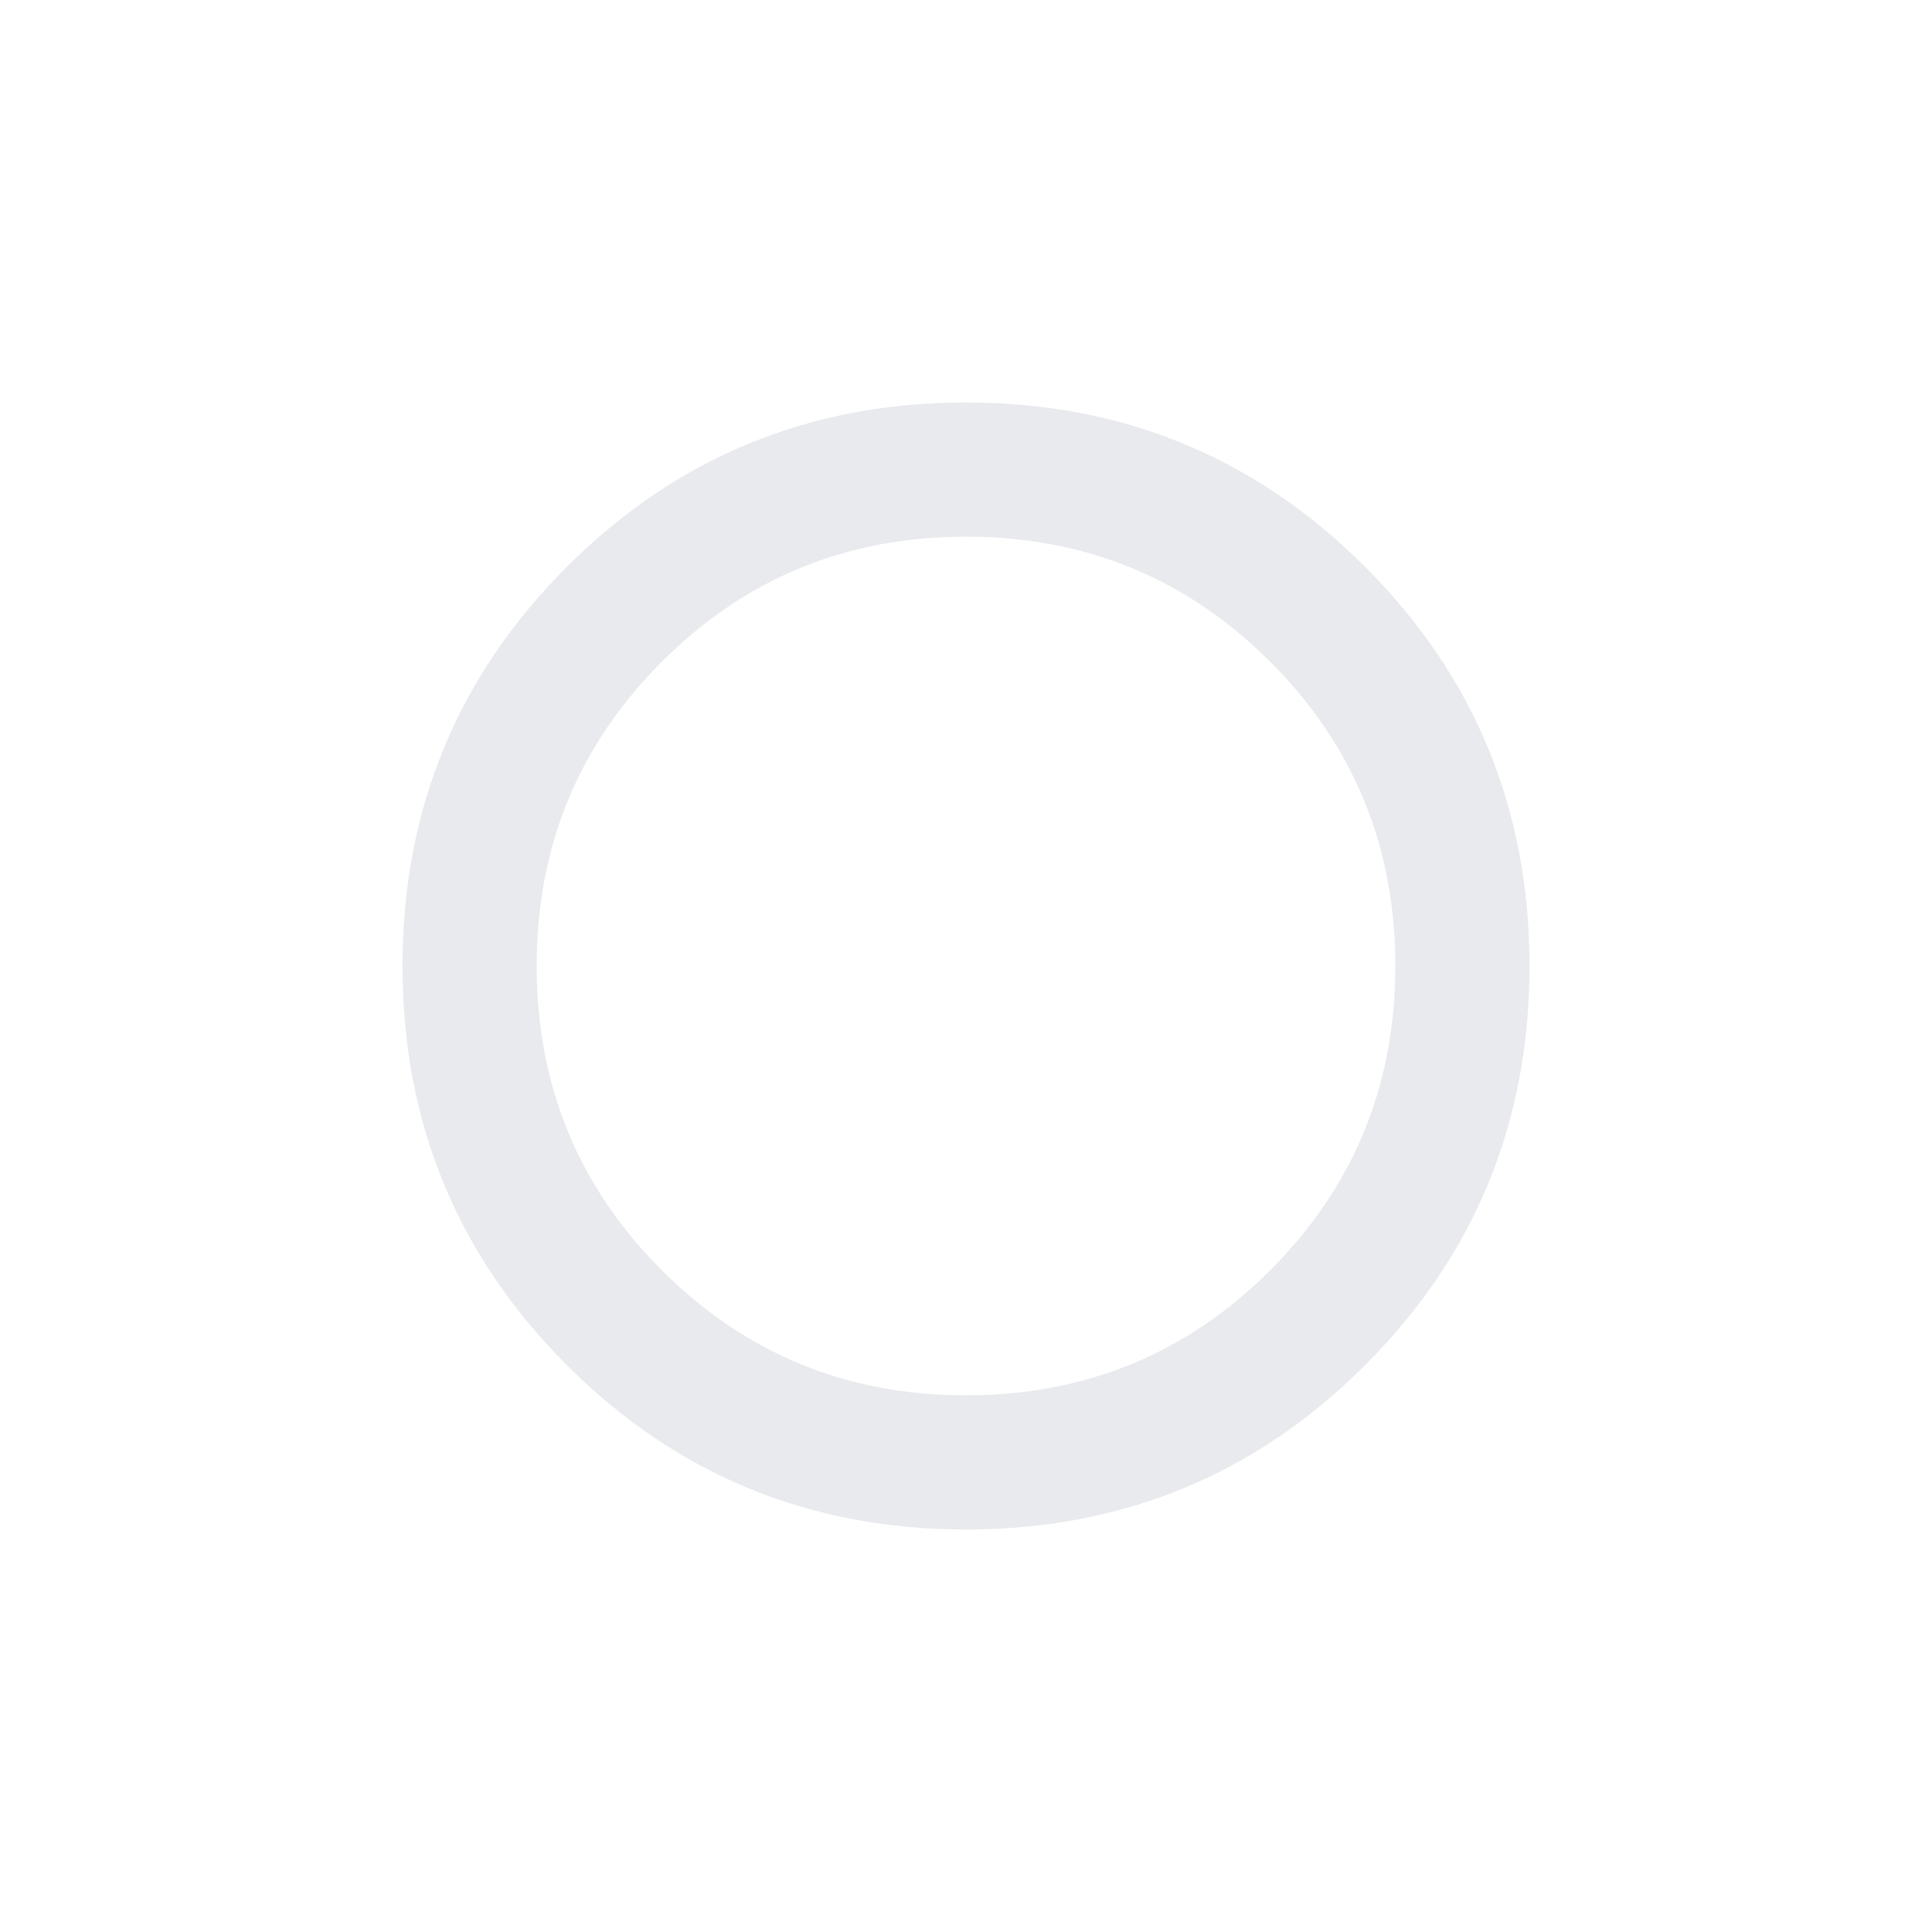
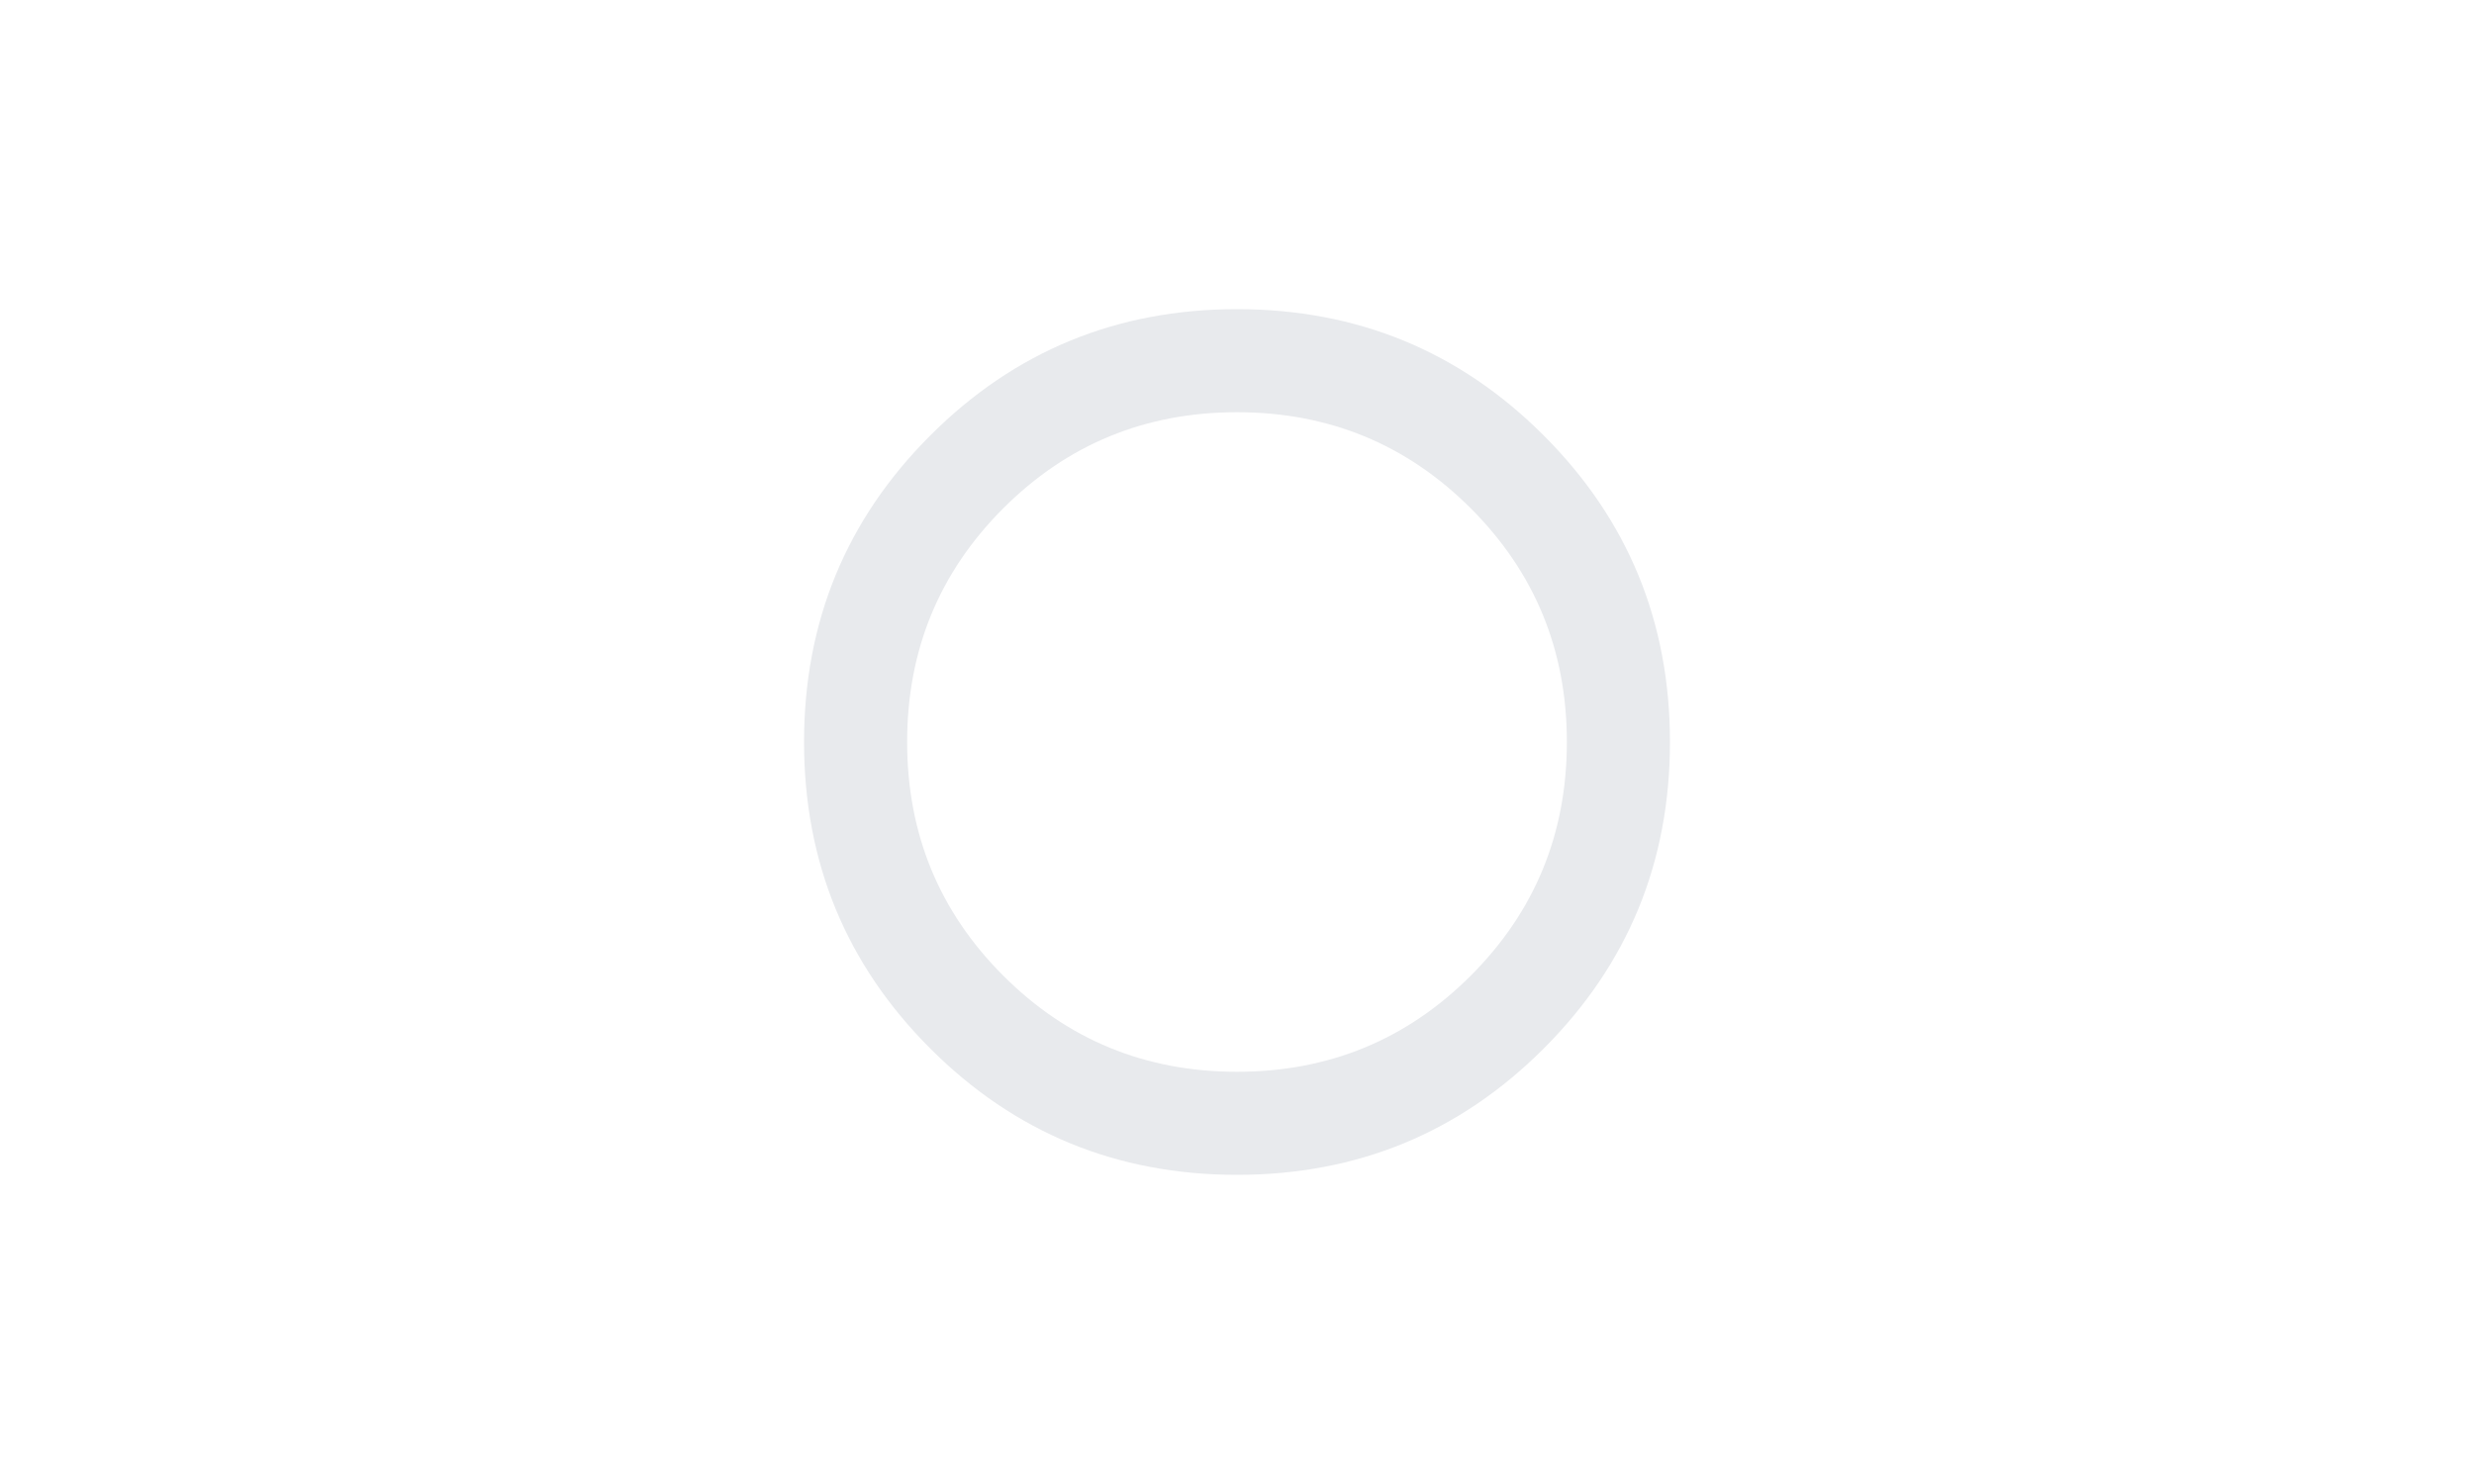
- <svg xmlns="http://www.w3.org/2000/svg" height="40px" viewBox="0 -960 960 960" width="40px" fill="#e8eaed">
+ <svg xmlns="http://www.w3.org/2000/svg" height="24px" viewBox="0 -960 960 960" width="40px" fill="#e8eaed">
  <path d="M478.67-478.67ZM480-200q-116.67 0-198.33-81.67Q200-363.33 200-480q0-116.67 81.67-198.33Q363.33-760 480-760q116.67 0 198.33 81.67Q760-596.67 760-480q0 116.67-81.67 198.33Q596.67-200 480-200Zm0-66.67q89 0 151.17-62.16Q693.33-391 693.33-480q0-89-62.16-151.17Q569-693.33 480-693.33q-89 0-151.17 62.16Q266.67-569 266.67-480q0 89 62.16 151.17Q391-266.67 480-266.67Z" />
</svg>
